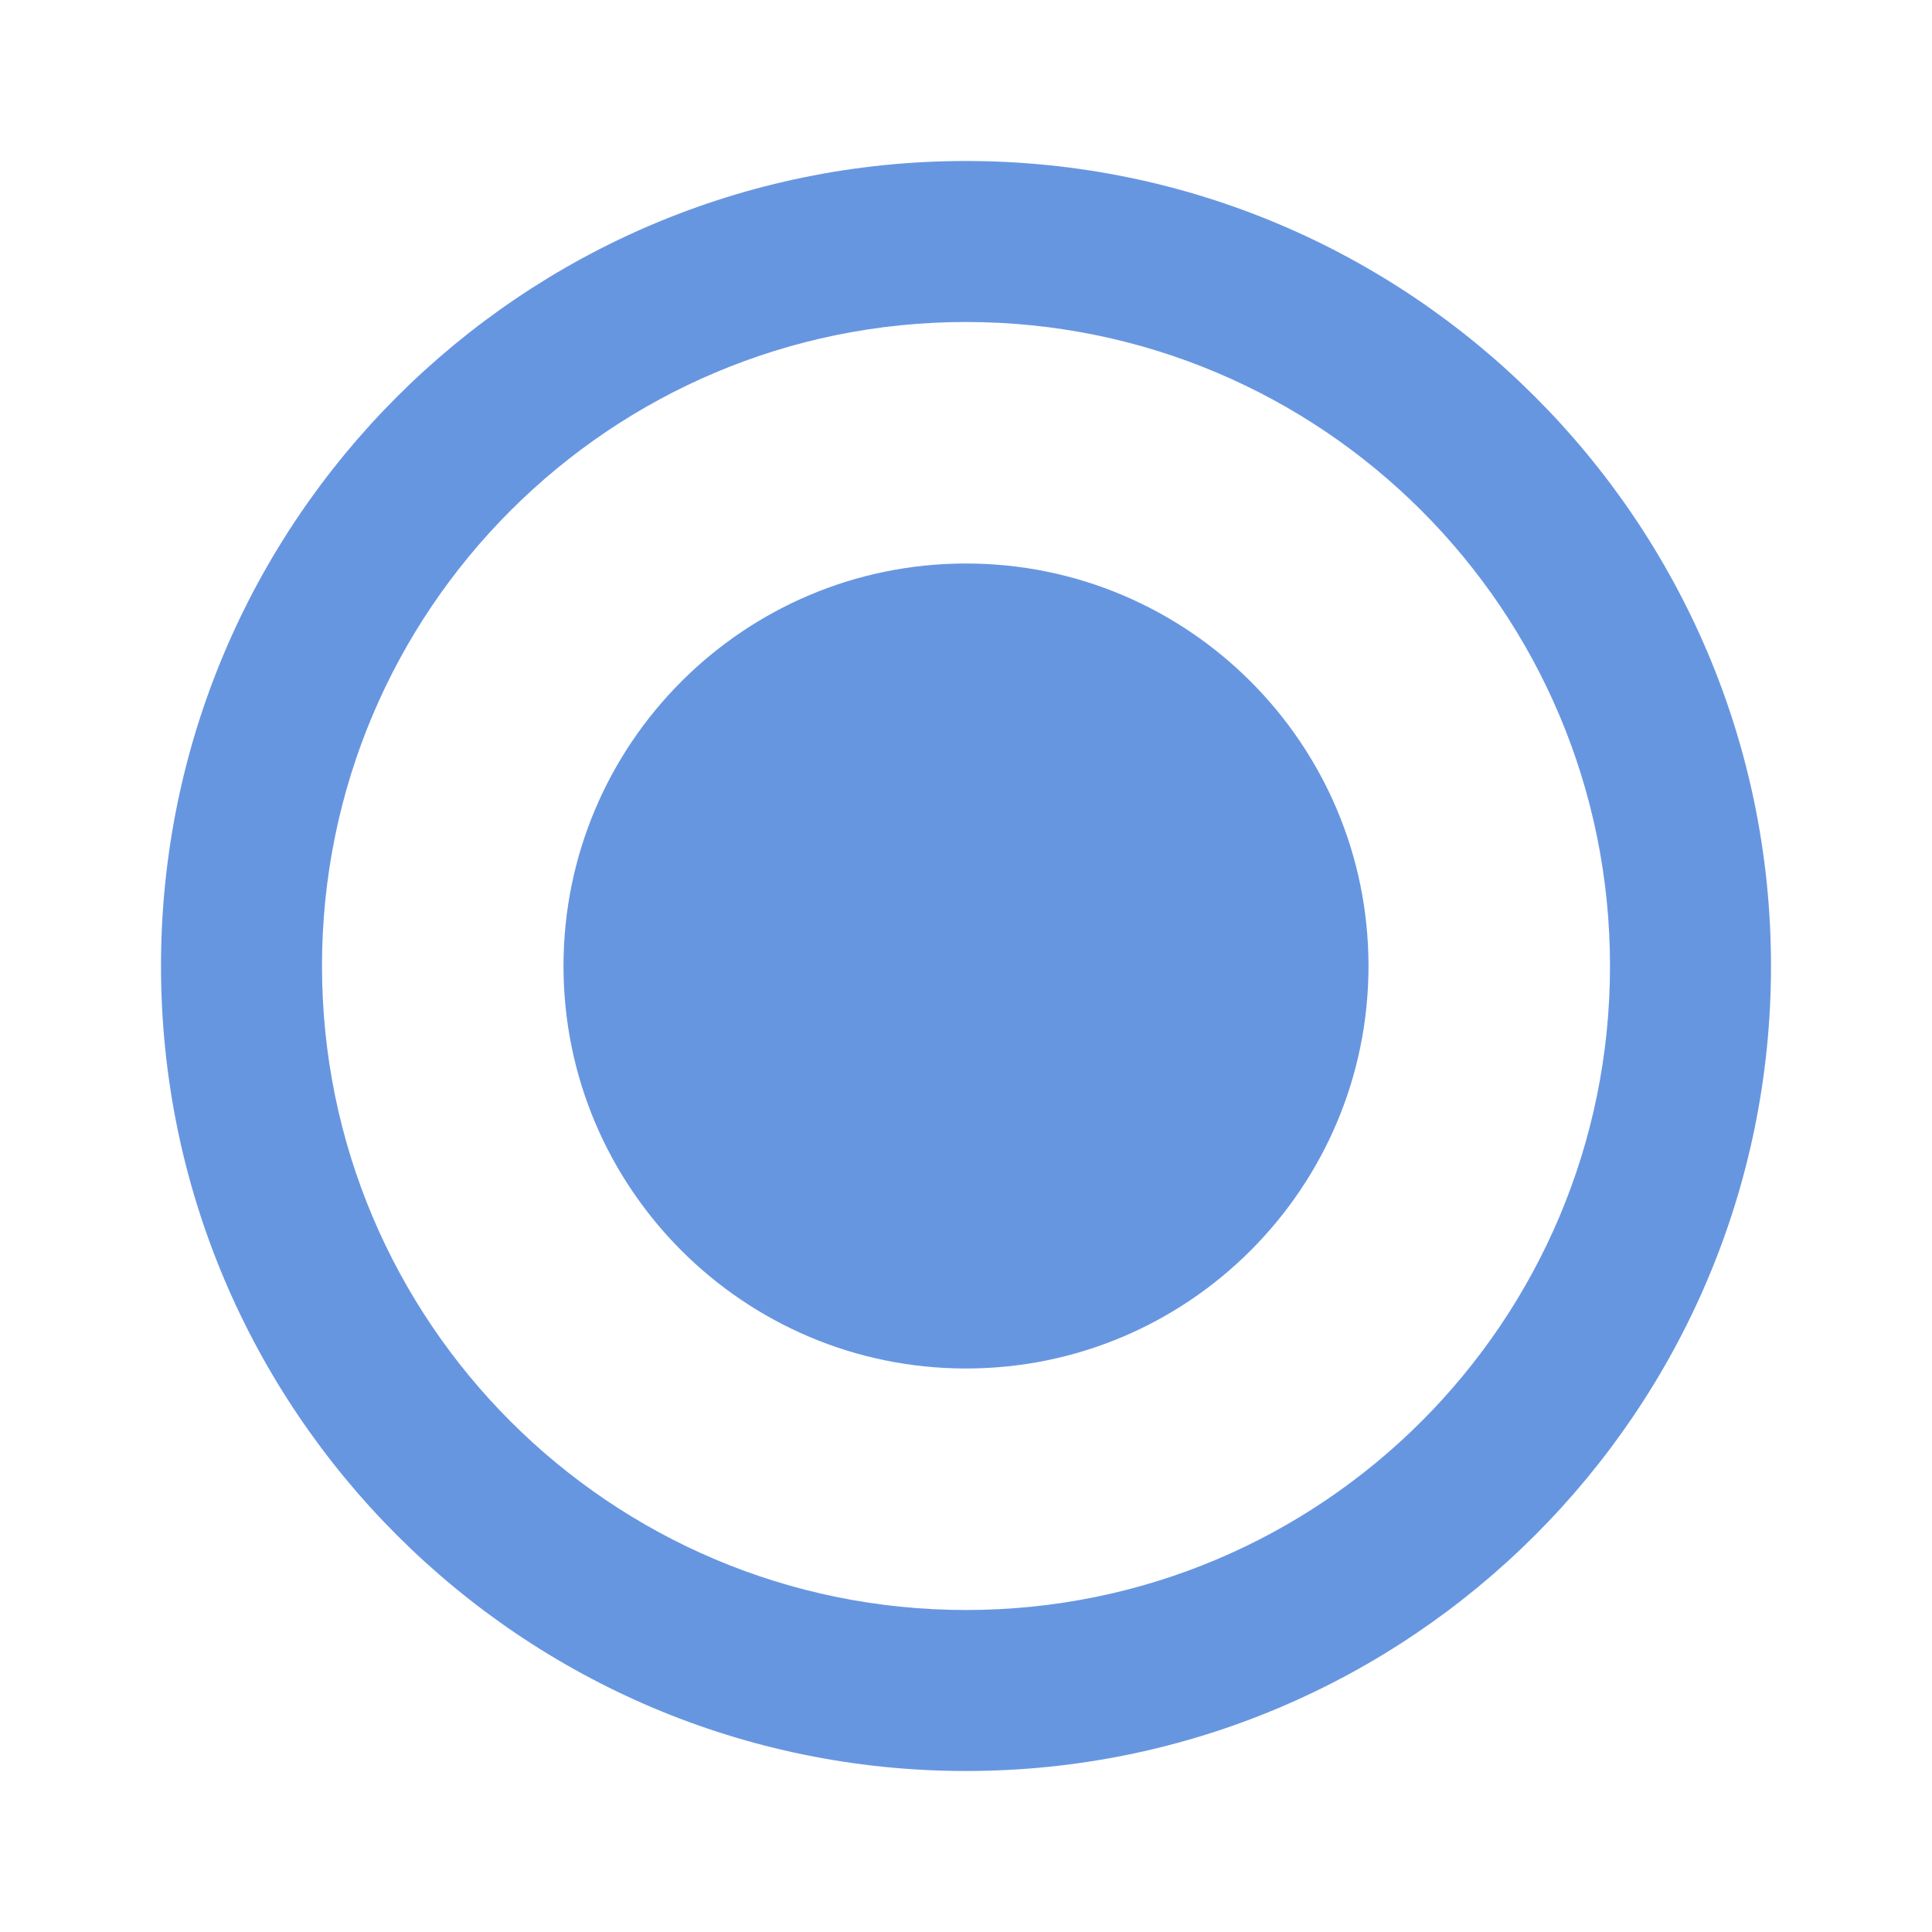
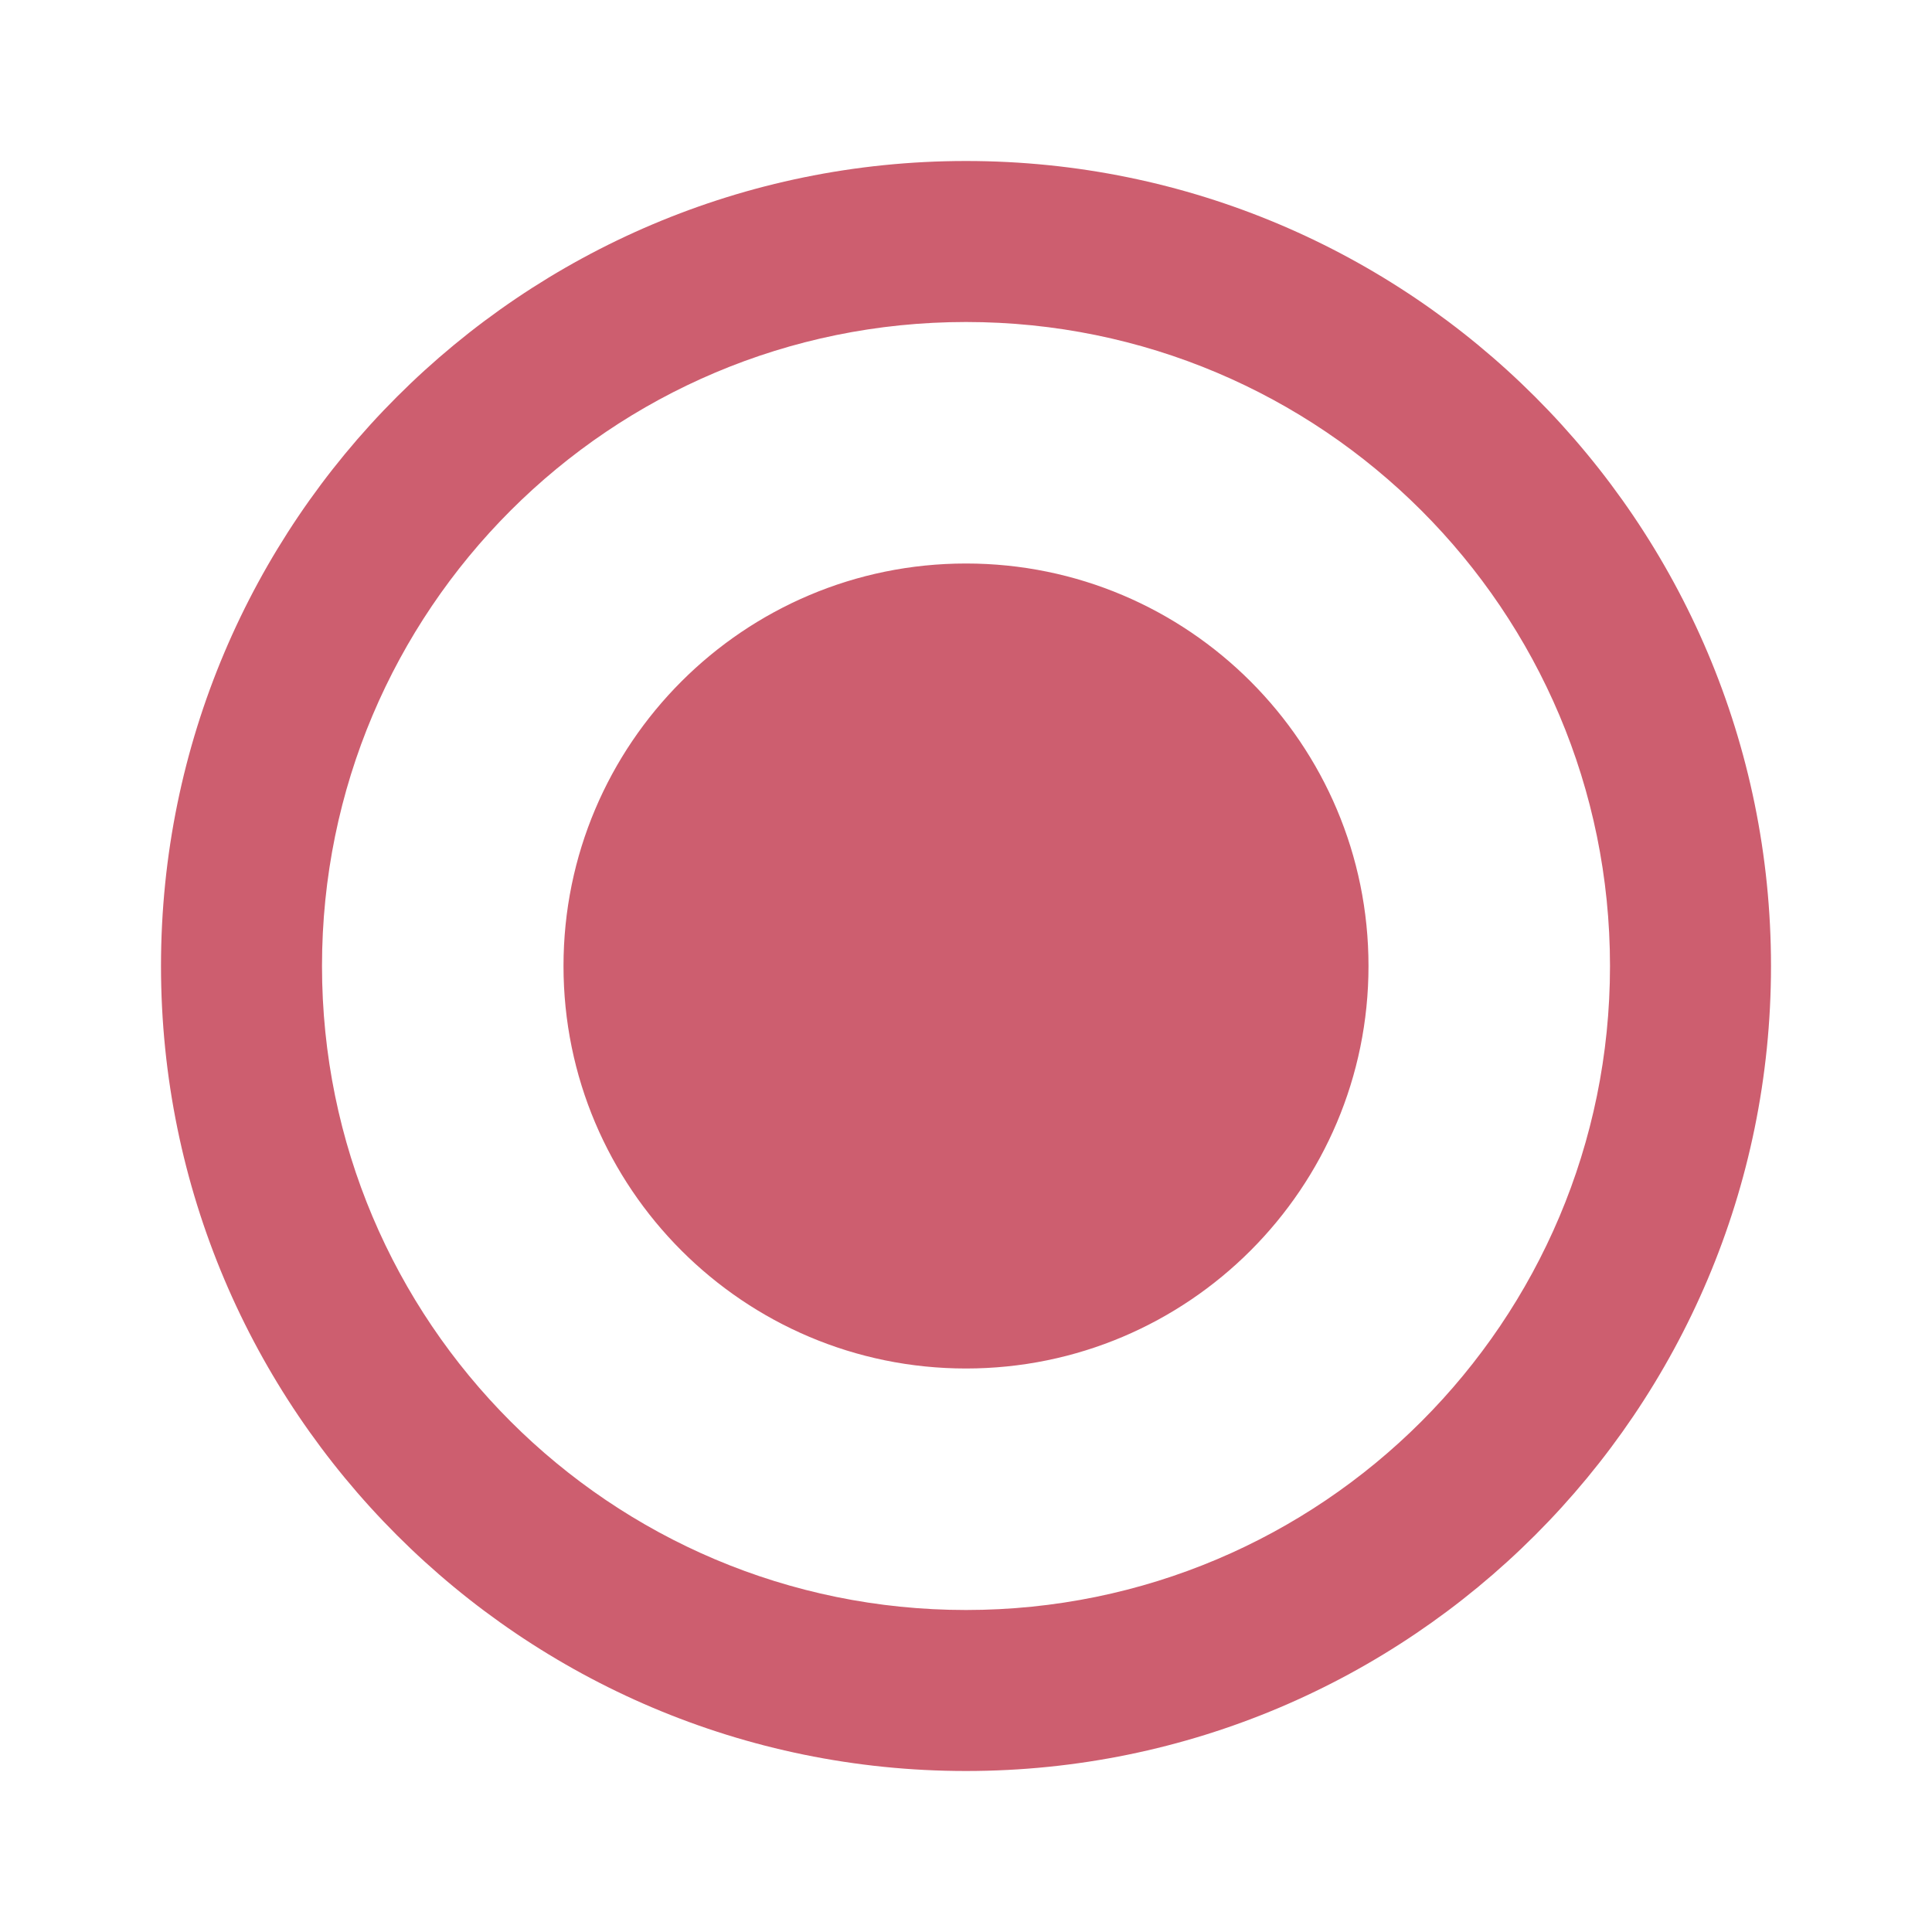
<svg xmlns="http://www.w3.org/2000/svg" width="24" height="24" viewBox="0 0 24 24">
-   <path d="M12 7c-2.76 0-5 2.24-5 5s2.24 5 5 5 5-2.24 5-5-2.24-5-5-5zm0-5C6.48 2 2 6.48 2 12s4.48 10 10 10 10-4.48 10-10S17.52 2 12 2zm0 18c-4.42 0-8-3.58-8-8s3.58-8 8-8 8 3.58 8 8-3.58 8-8 8z" fill="#6796e1" />
+   <path d="M12 7c-2.76 0-5 2.24-5 5s2.24 5 5 5 5-2.24 5-5-2.24-5-5-5zm0-5C6.48 2 2 6.48 2 12s4.48 10 10 10 10-4.48 10-10S17.52 2 12 2zm0 18c-4.42 0-8-3.58-8-8s3.58-8 8-8 8 3.58 8 8-3.58 8-8 8z" fill="#cd5e6f" />
</svg>
